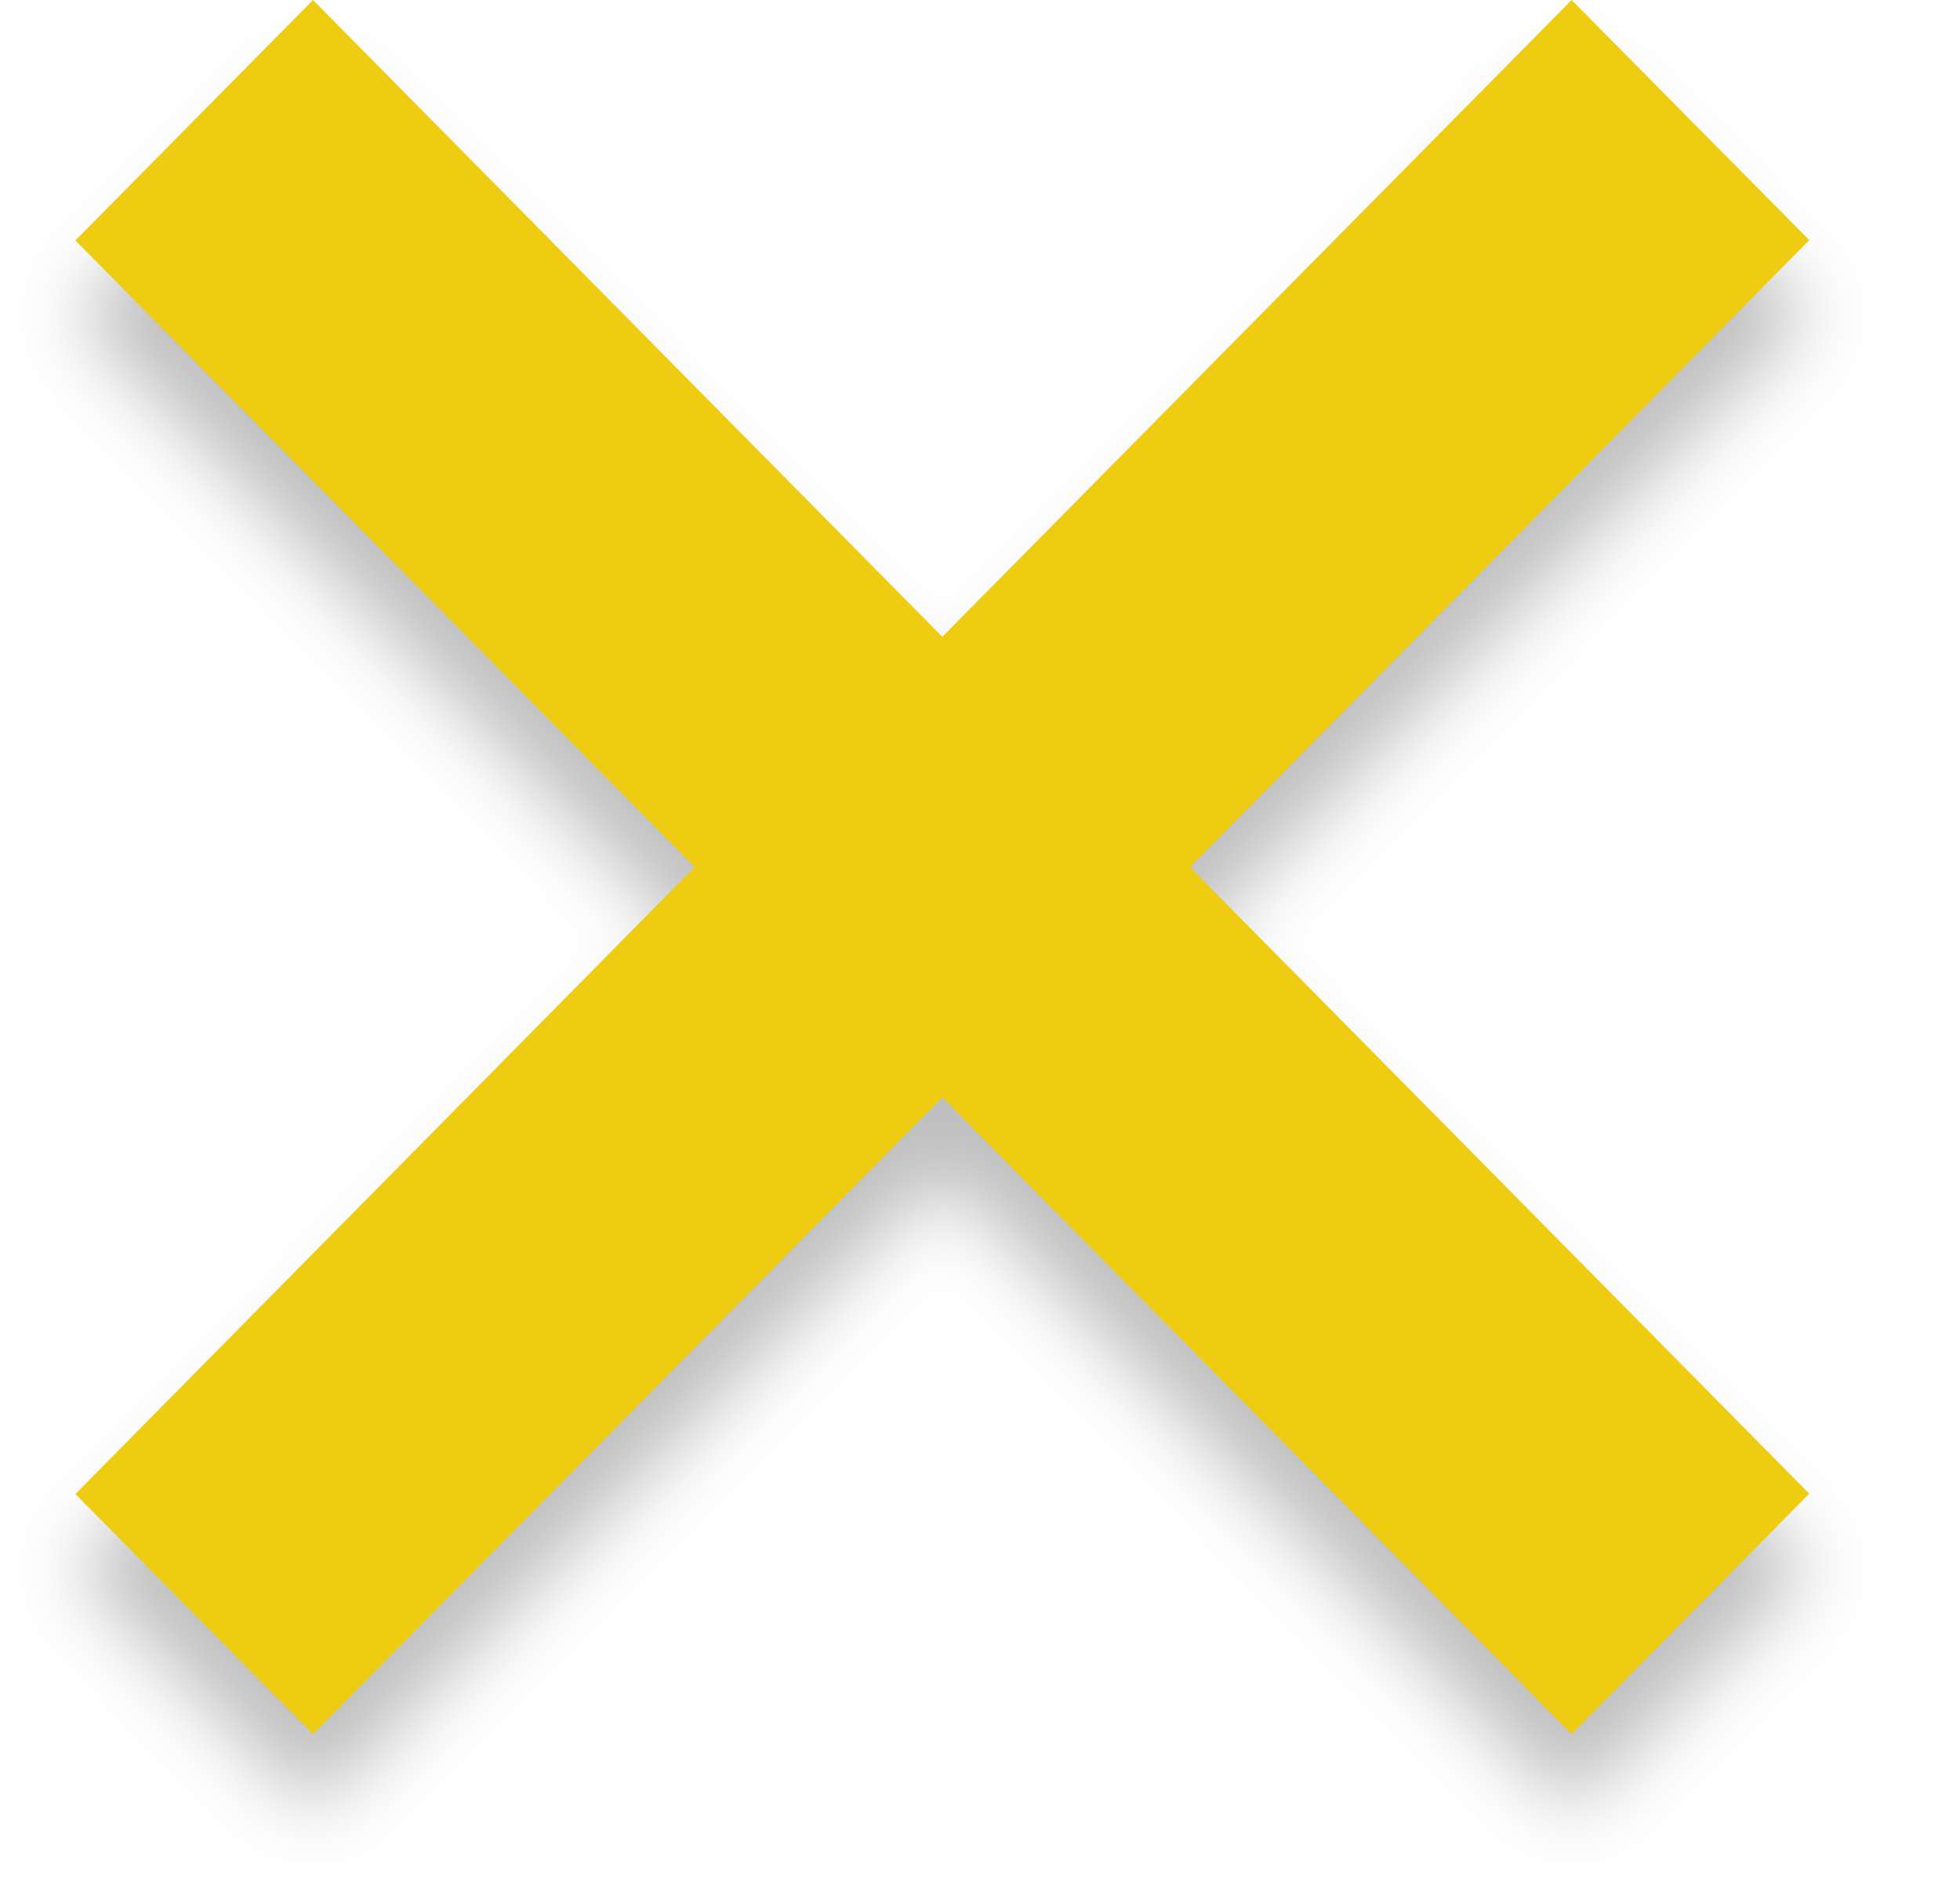
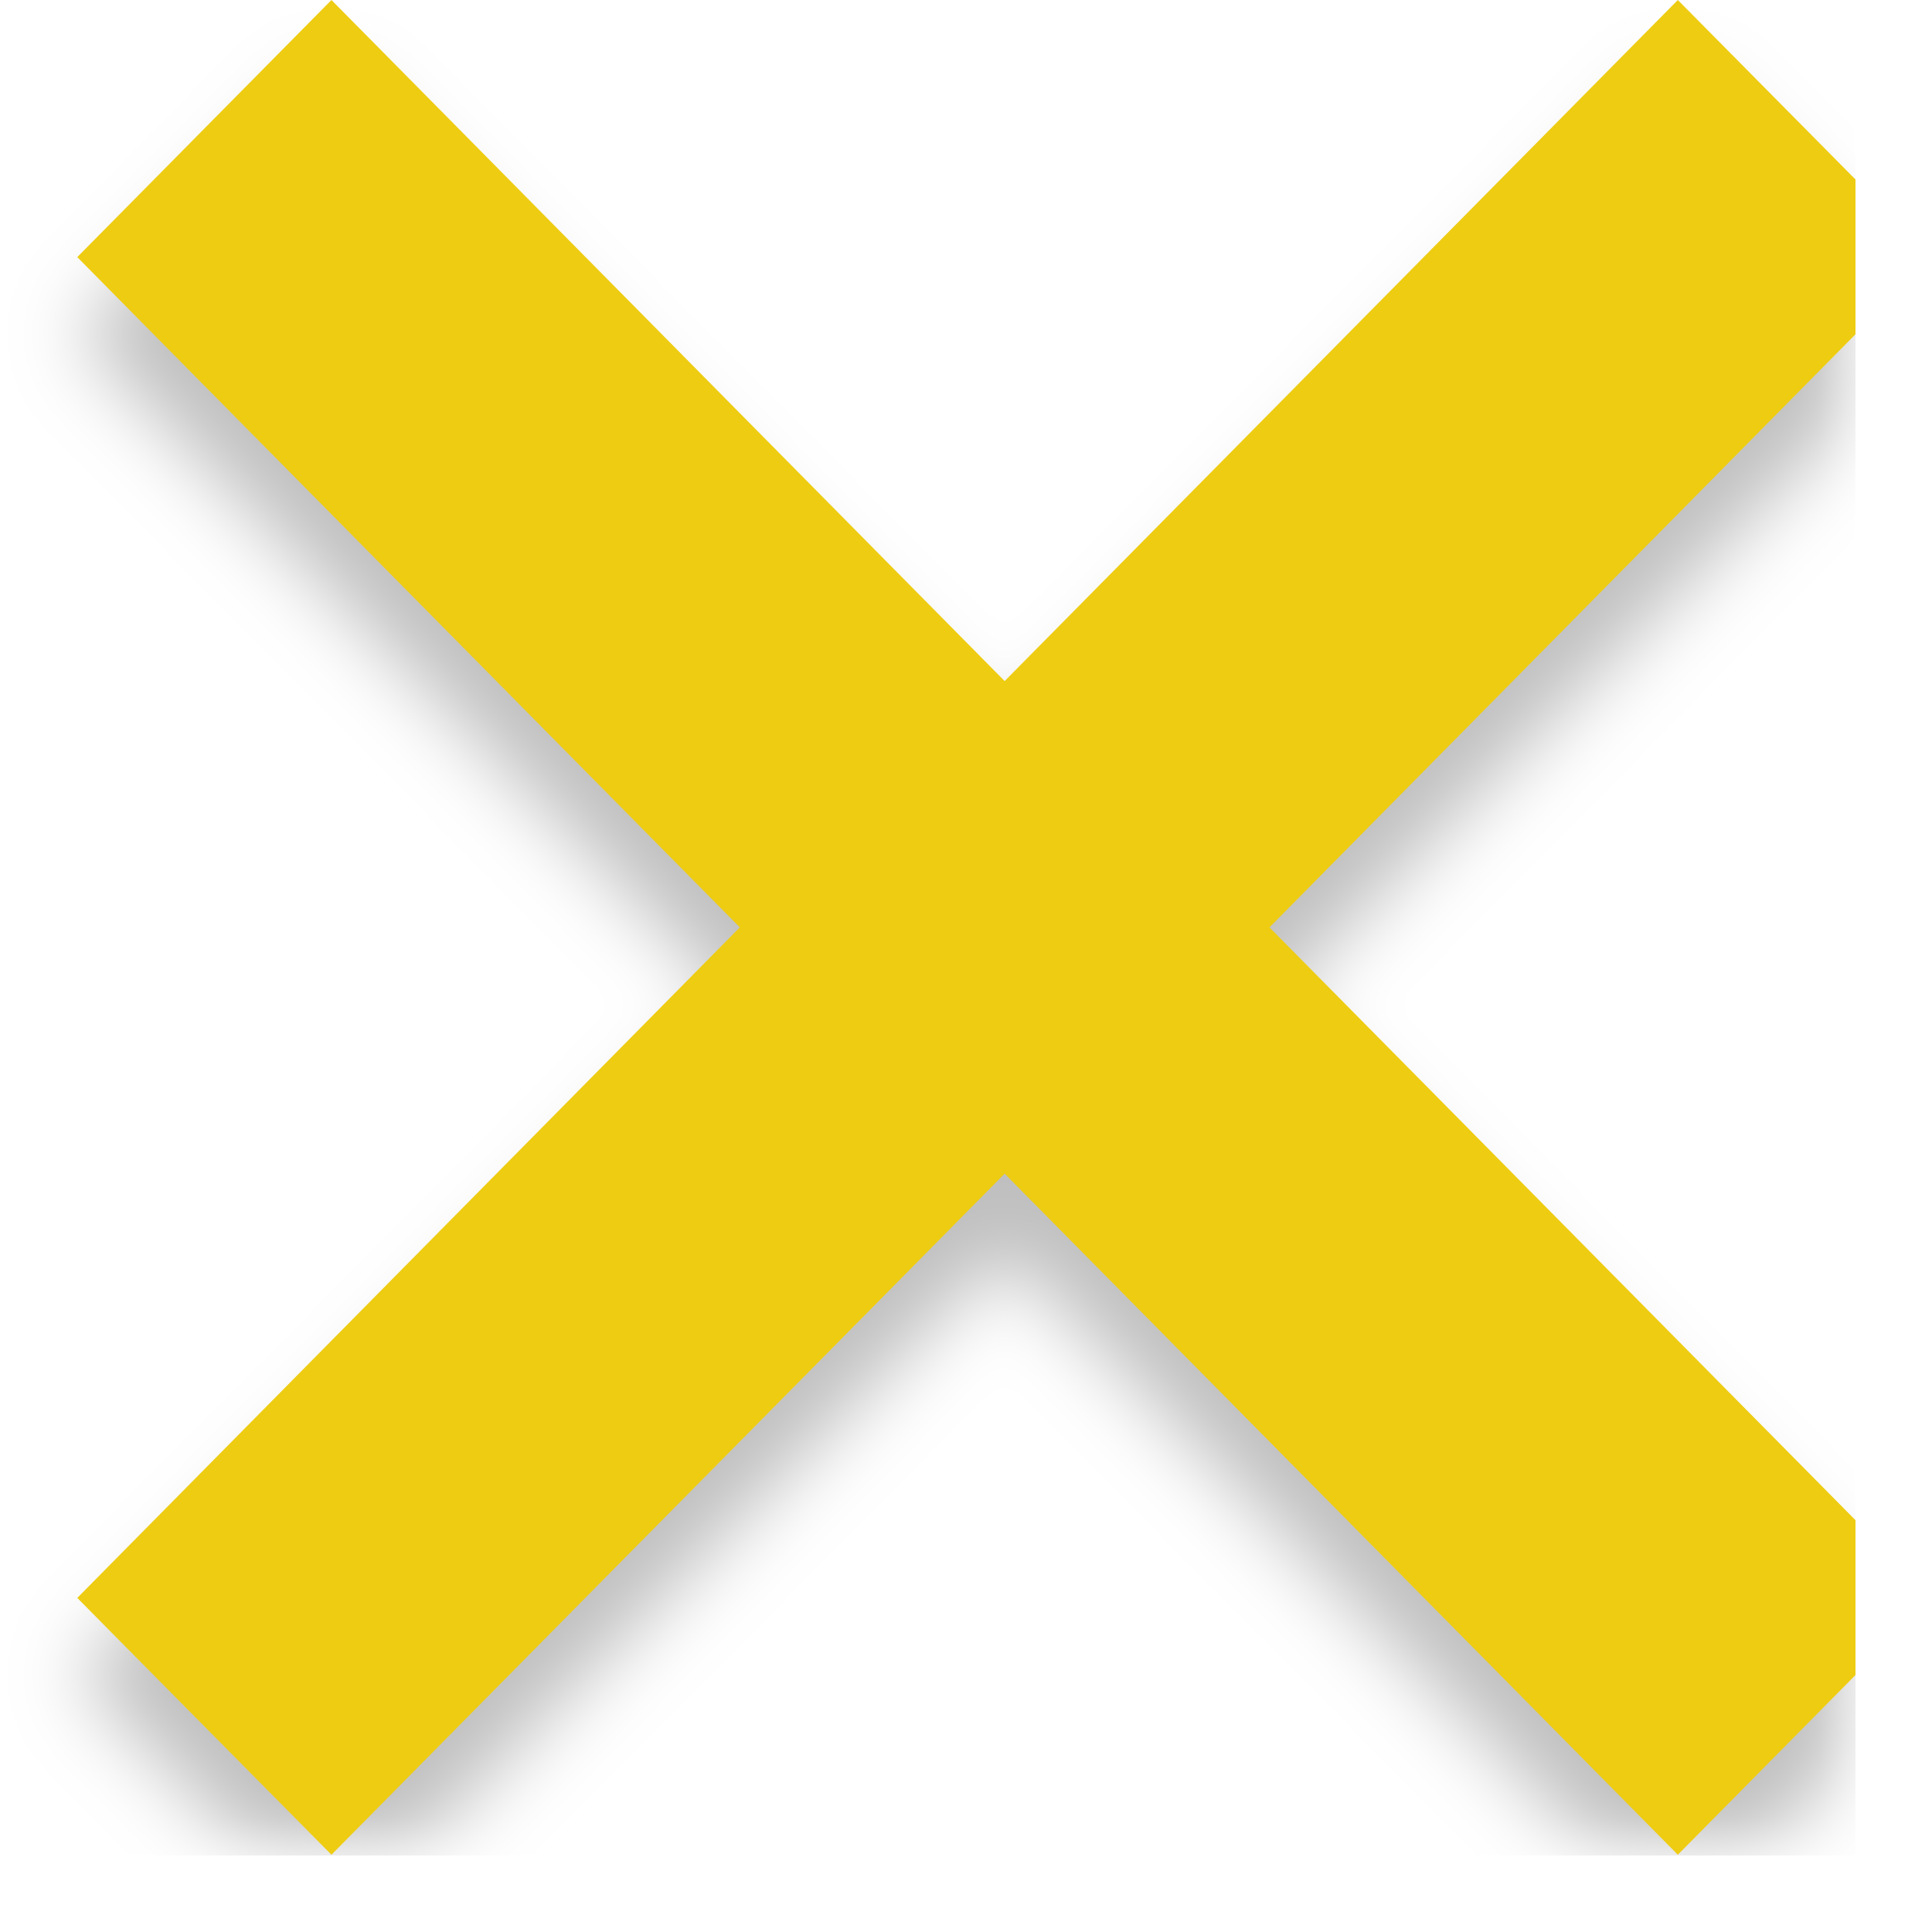
- <svg xmlns="http://www.w3.org/2000/svg" width="26" height="25" viewBox="0 0 26 25" fill="none">
-   <g filter="url(#filter0_d)">
-     <path fill-rule="evenodd" clip-rule="evenodd" d="M12.5 8.446L20.848 0L24 3.184L15.785 11.5L24 19.811L20.848 23L12.5 14.554L4.152 23L1 19.816L9.215 11.5L1 3.189L4.152 2.20202e-05L12.5 8.446Z" fill="#EECC11" />
+ <svg xmlns="http://www.w3.org/2000/svg" width="24" height="24" viewBox="0 0 25 25" fill="none">
+   <g filter="url(#filter0_d_587_172)">
+     <path fill-rule="evenodd" clip-rule="evenodd" d="M13 8.813L21.711 0L25 3.323L16.427 12L25 20.673L21.711 24L13 15.187L4.289 24L1 20.677L9.573 12L1 3.327L4.289 2.36051e-05L13 8.813Z" fill="#EECC11" />
  </g>
  <defs>
-     <filter id="filter0_d" x="0" y="0" width="26.457" height="25.657" filterUnits="userSpaceOnUse" color-interpolation-filters="sRGB">
+     <filter id="filter0_d_587_172" x="0" y="0" width="24" height="24" filterUnits="userSpaceOnUse" color-interpolation-filters="sRGB">
      <feFlood flood-opacity="0" result="BackgroundImageFix" />
-       <feColorMatrix in="SourceAlpha" type="matrix" values="0 0 0 0 0 0 0 0 0 0 0 0 0 0 0 0 0 0 127 0" />
+       <feColorMatrix in="SourceAlpha" type="matrix" values="0 0 0 0 0 0 0 0 0 0 0 0 0 0 0 0 0 0 127 0" result="hardAlpha" />
      <feOffset dy="1" />
      <feGaussianBlur stdDeviation="0.5" />
      <feColorMatrix type="matrix" values="0 0 0 0 0 0 0 0 0 0 0 0 0 0 0 0 0 0 0.25 0" />
-       <feBlend mode="normal" in2="BackgroundImageFix" result="effect1_dropShadow" />
-       <feBlend mode="normal" in="SourceGraphic" in2="effect1_dropShadow" result="shape" />
+       <feBlend mode="normal" in2="BackgroundImageFix" result="effect1_dropShadow_587_172" />
+       <feBlend mode="normal" in="SourceGraphic" in2="effect1_dropShadow_587_172" result="shape" />
    </filter>
  </defs>
</svg>
